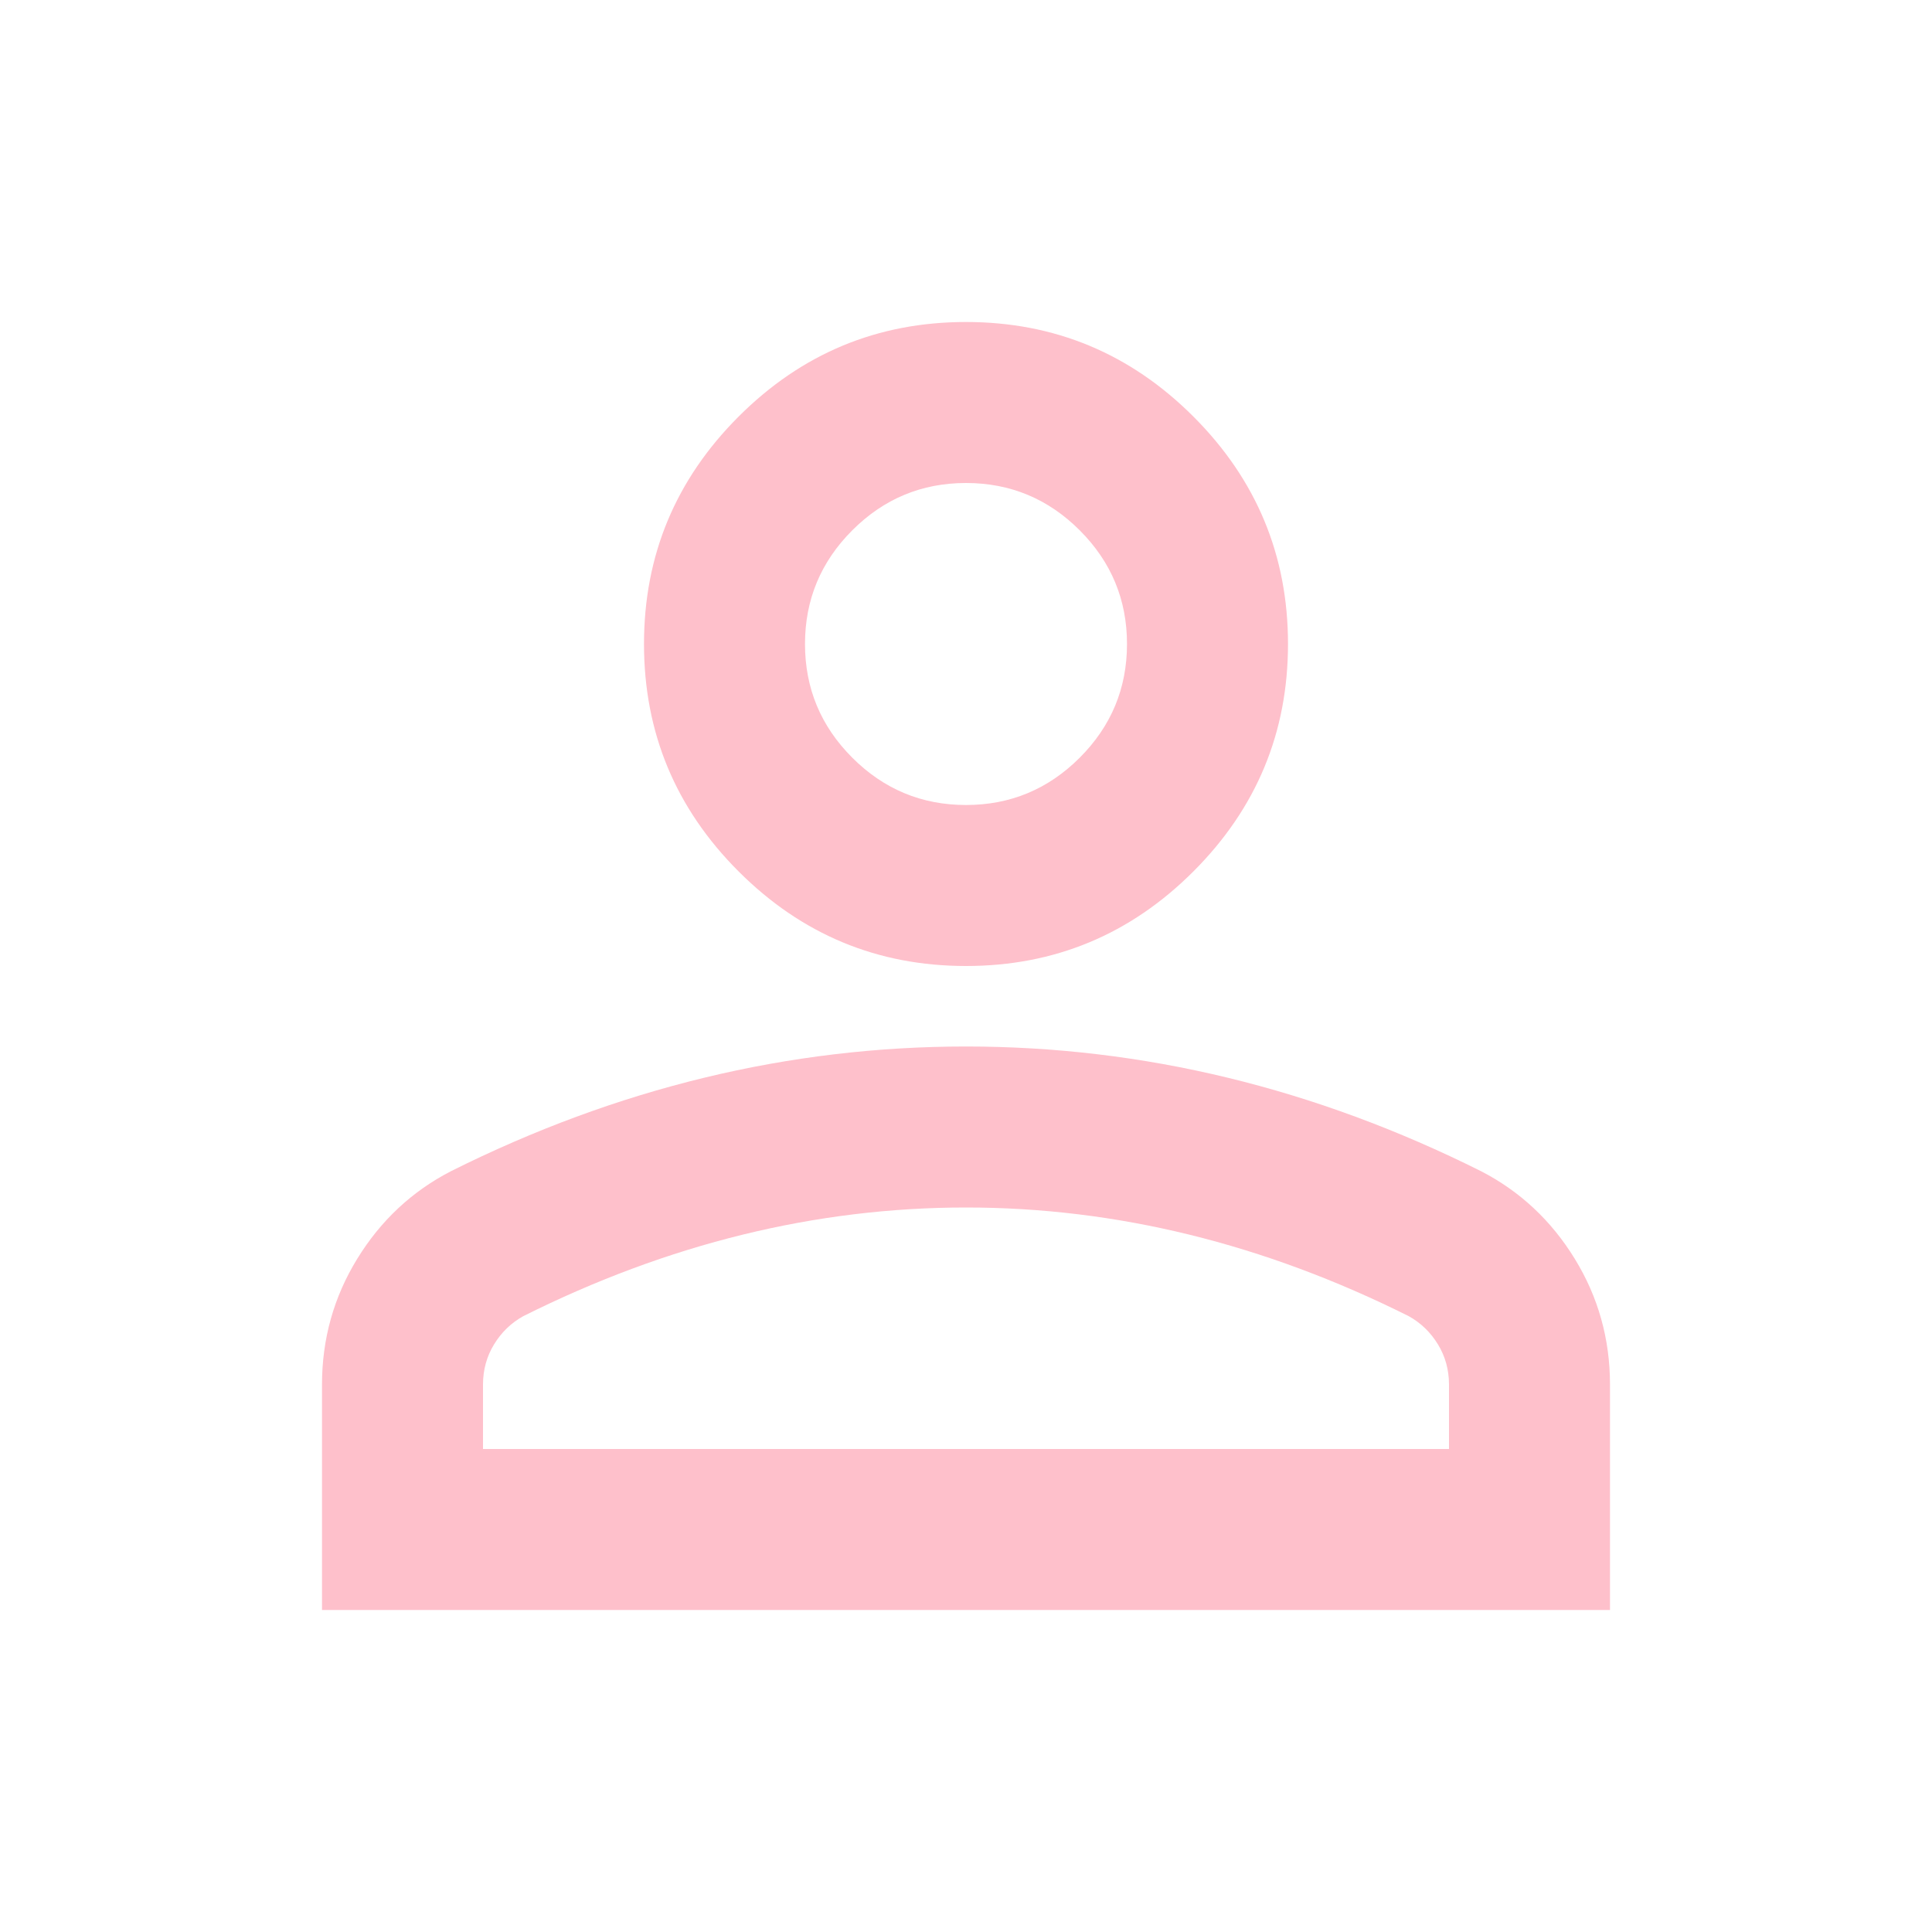
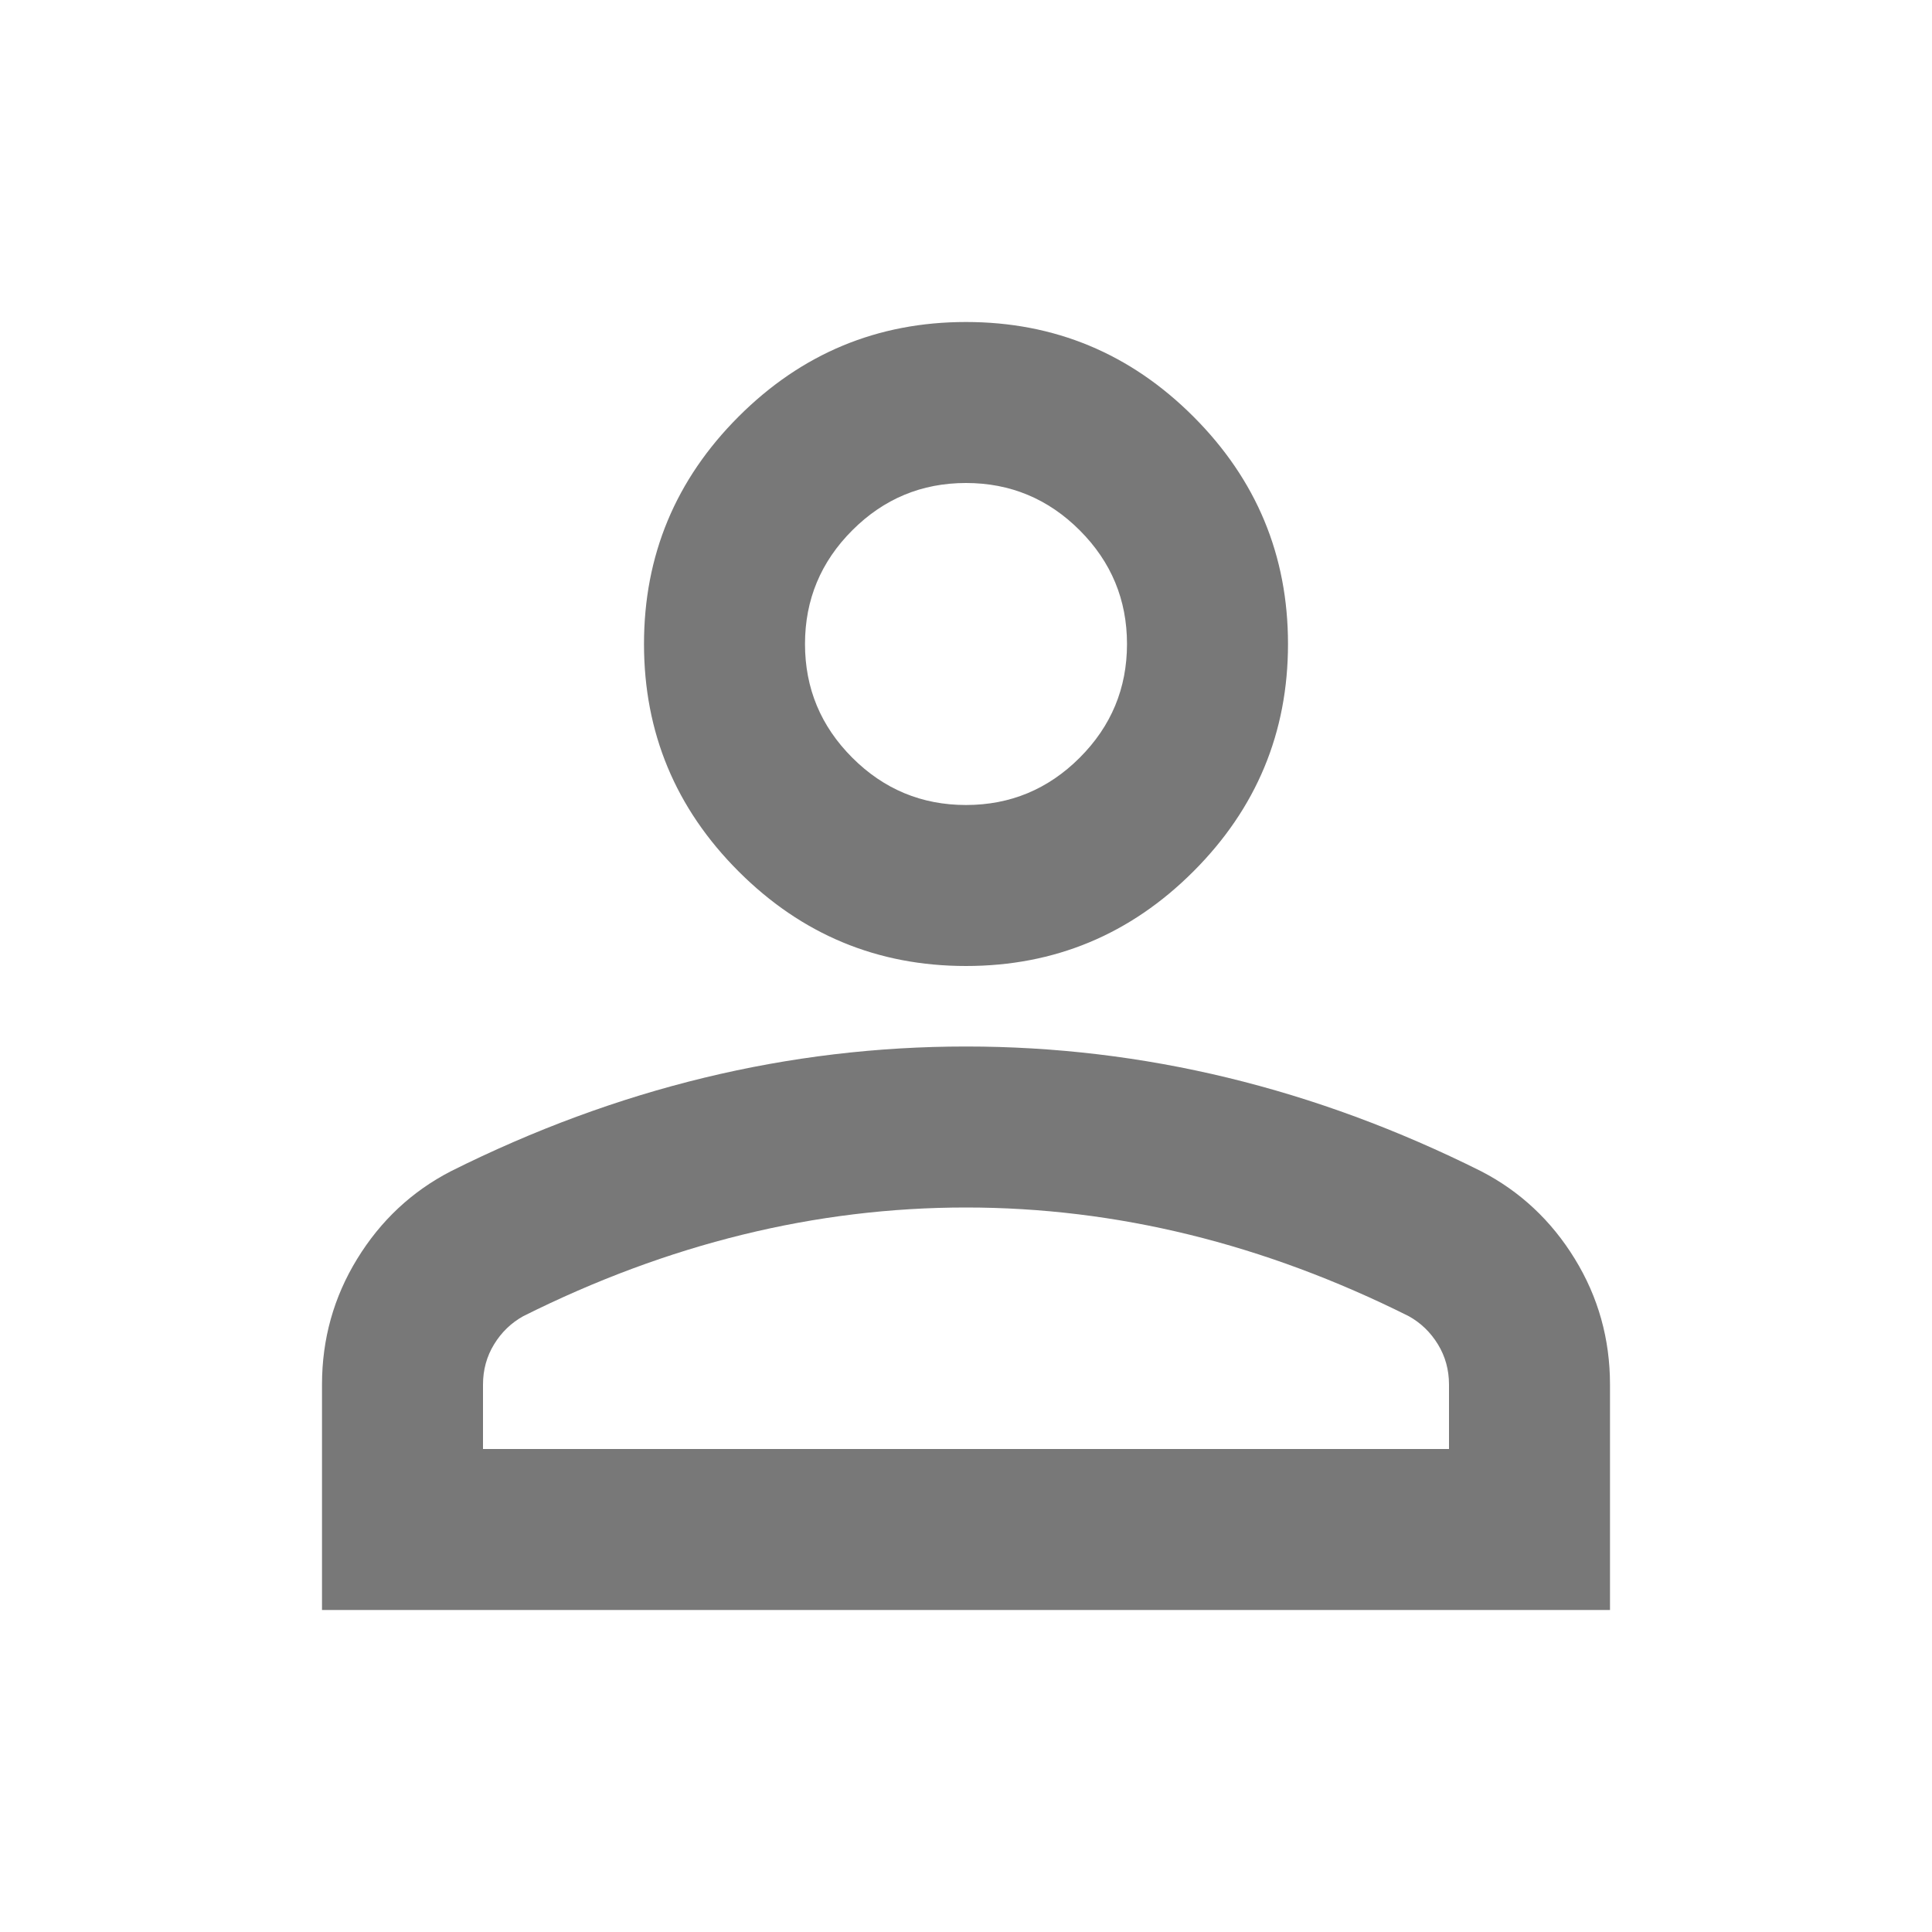
- <svg xmlns="http://www.w3.org/2000/svg" height="24px" viewBox="0 -960 960 960" width="24px" fill="#fec0cb">
+ <svg xmlns="http://www.w3.org/2000/svg" height="24px" viewBox="0 -960 960 960" width="24px" fill="#787878">
  <path d="M480-480q-66 0-113-47t-47-113q0-66 47-113t113-47q66 0 113 47t47 113q0 66-47 113t-113 47ZM160-160v-112q0-34 17.5-62.5T224-378q62-31 126-46.5T480-440q66 0 130 15.5T736-378q29 15 46.5 43.5T800-272v112H160Zm80-80h480v-32q0-11-5.5-20T700-306q-54-27-109-40.5T480-360q-56 0-111 13.5T260-306q-9 5-14.5 14t-5.5 20v32Zm240-320q33 0 56.5-23.5T560-640q0-33-23.5-56.5T480-720q-33 0-56.5 23.5T400-640q0 33 23.5 56.5T480-560Zm0-80Zm0 400Z" />
</svg>
